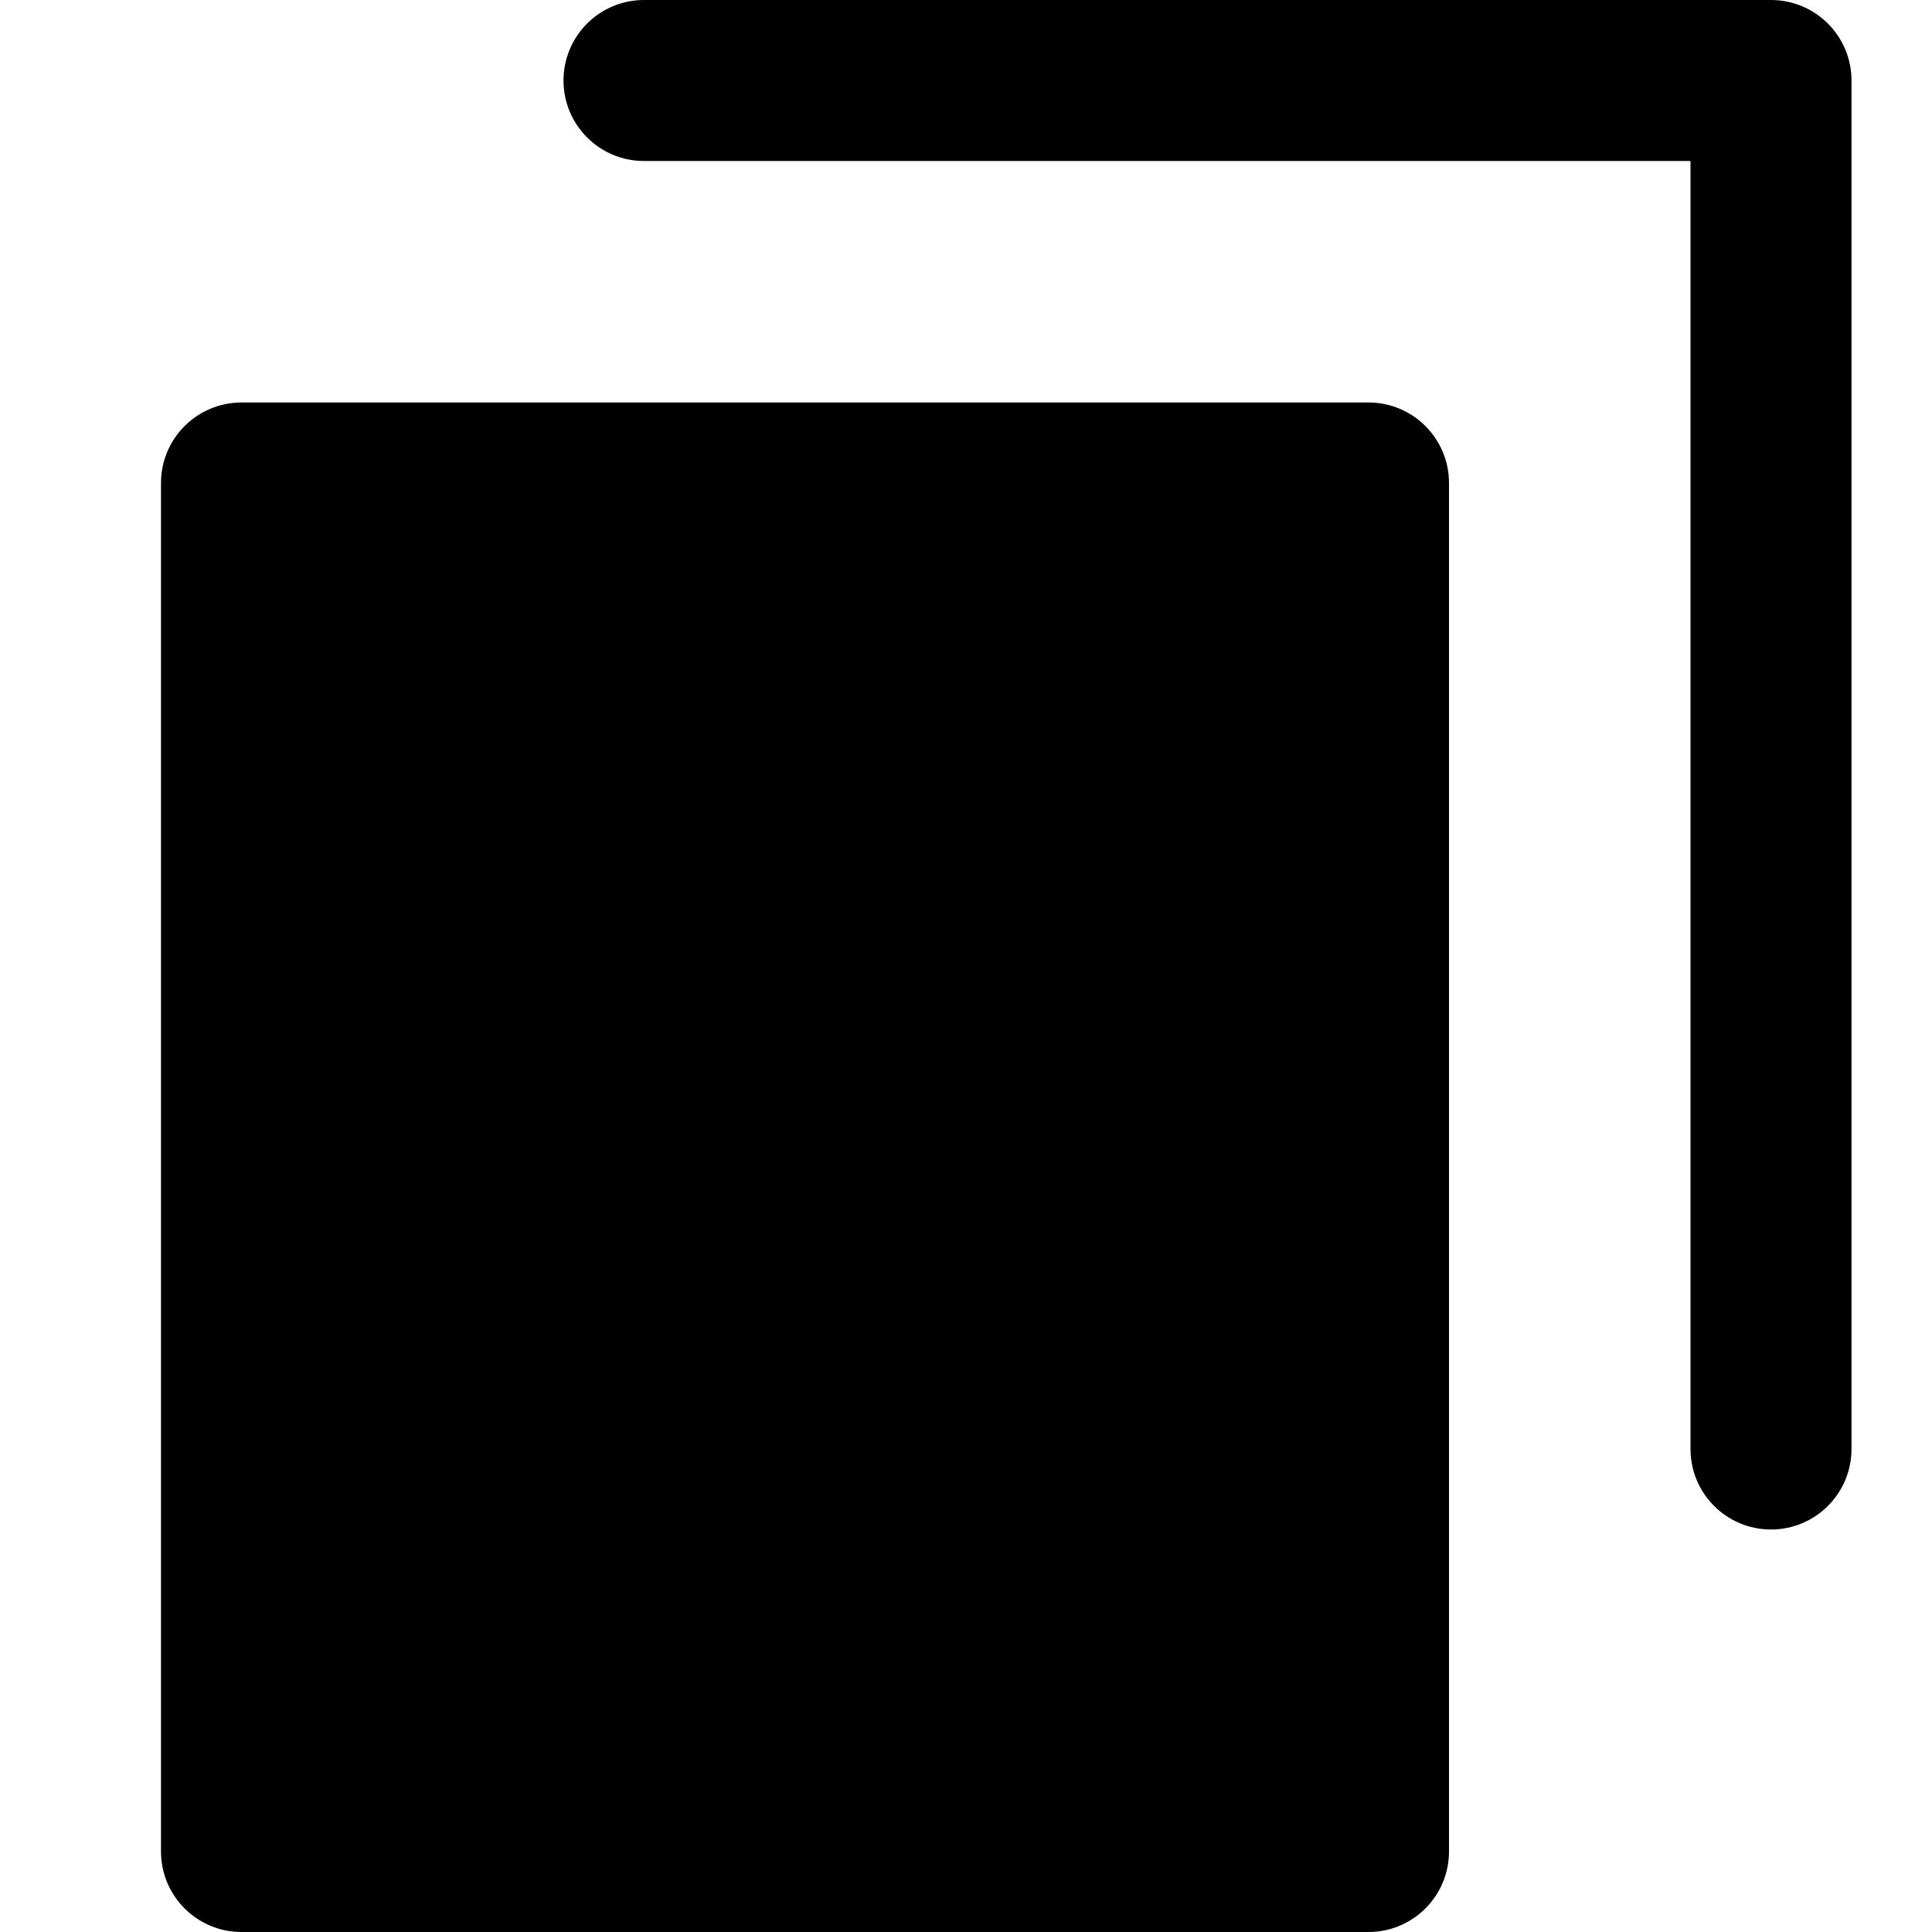
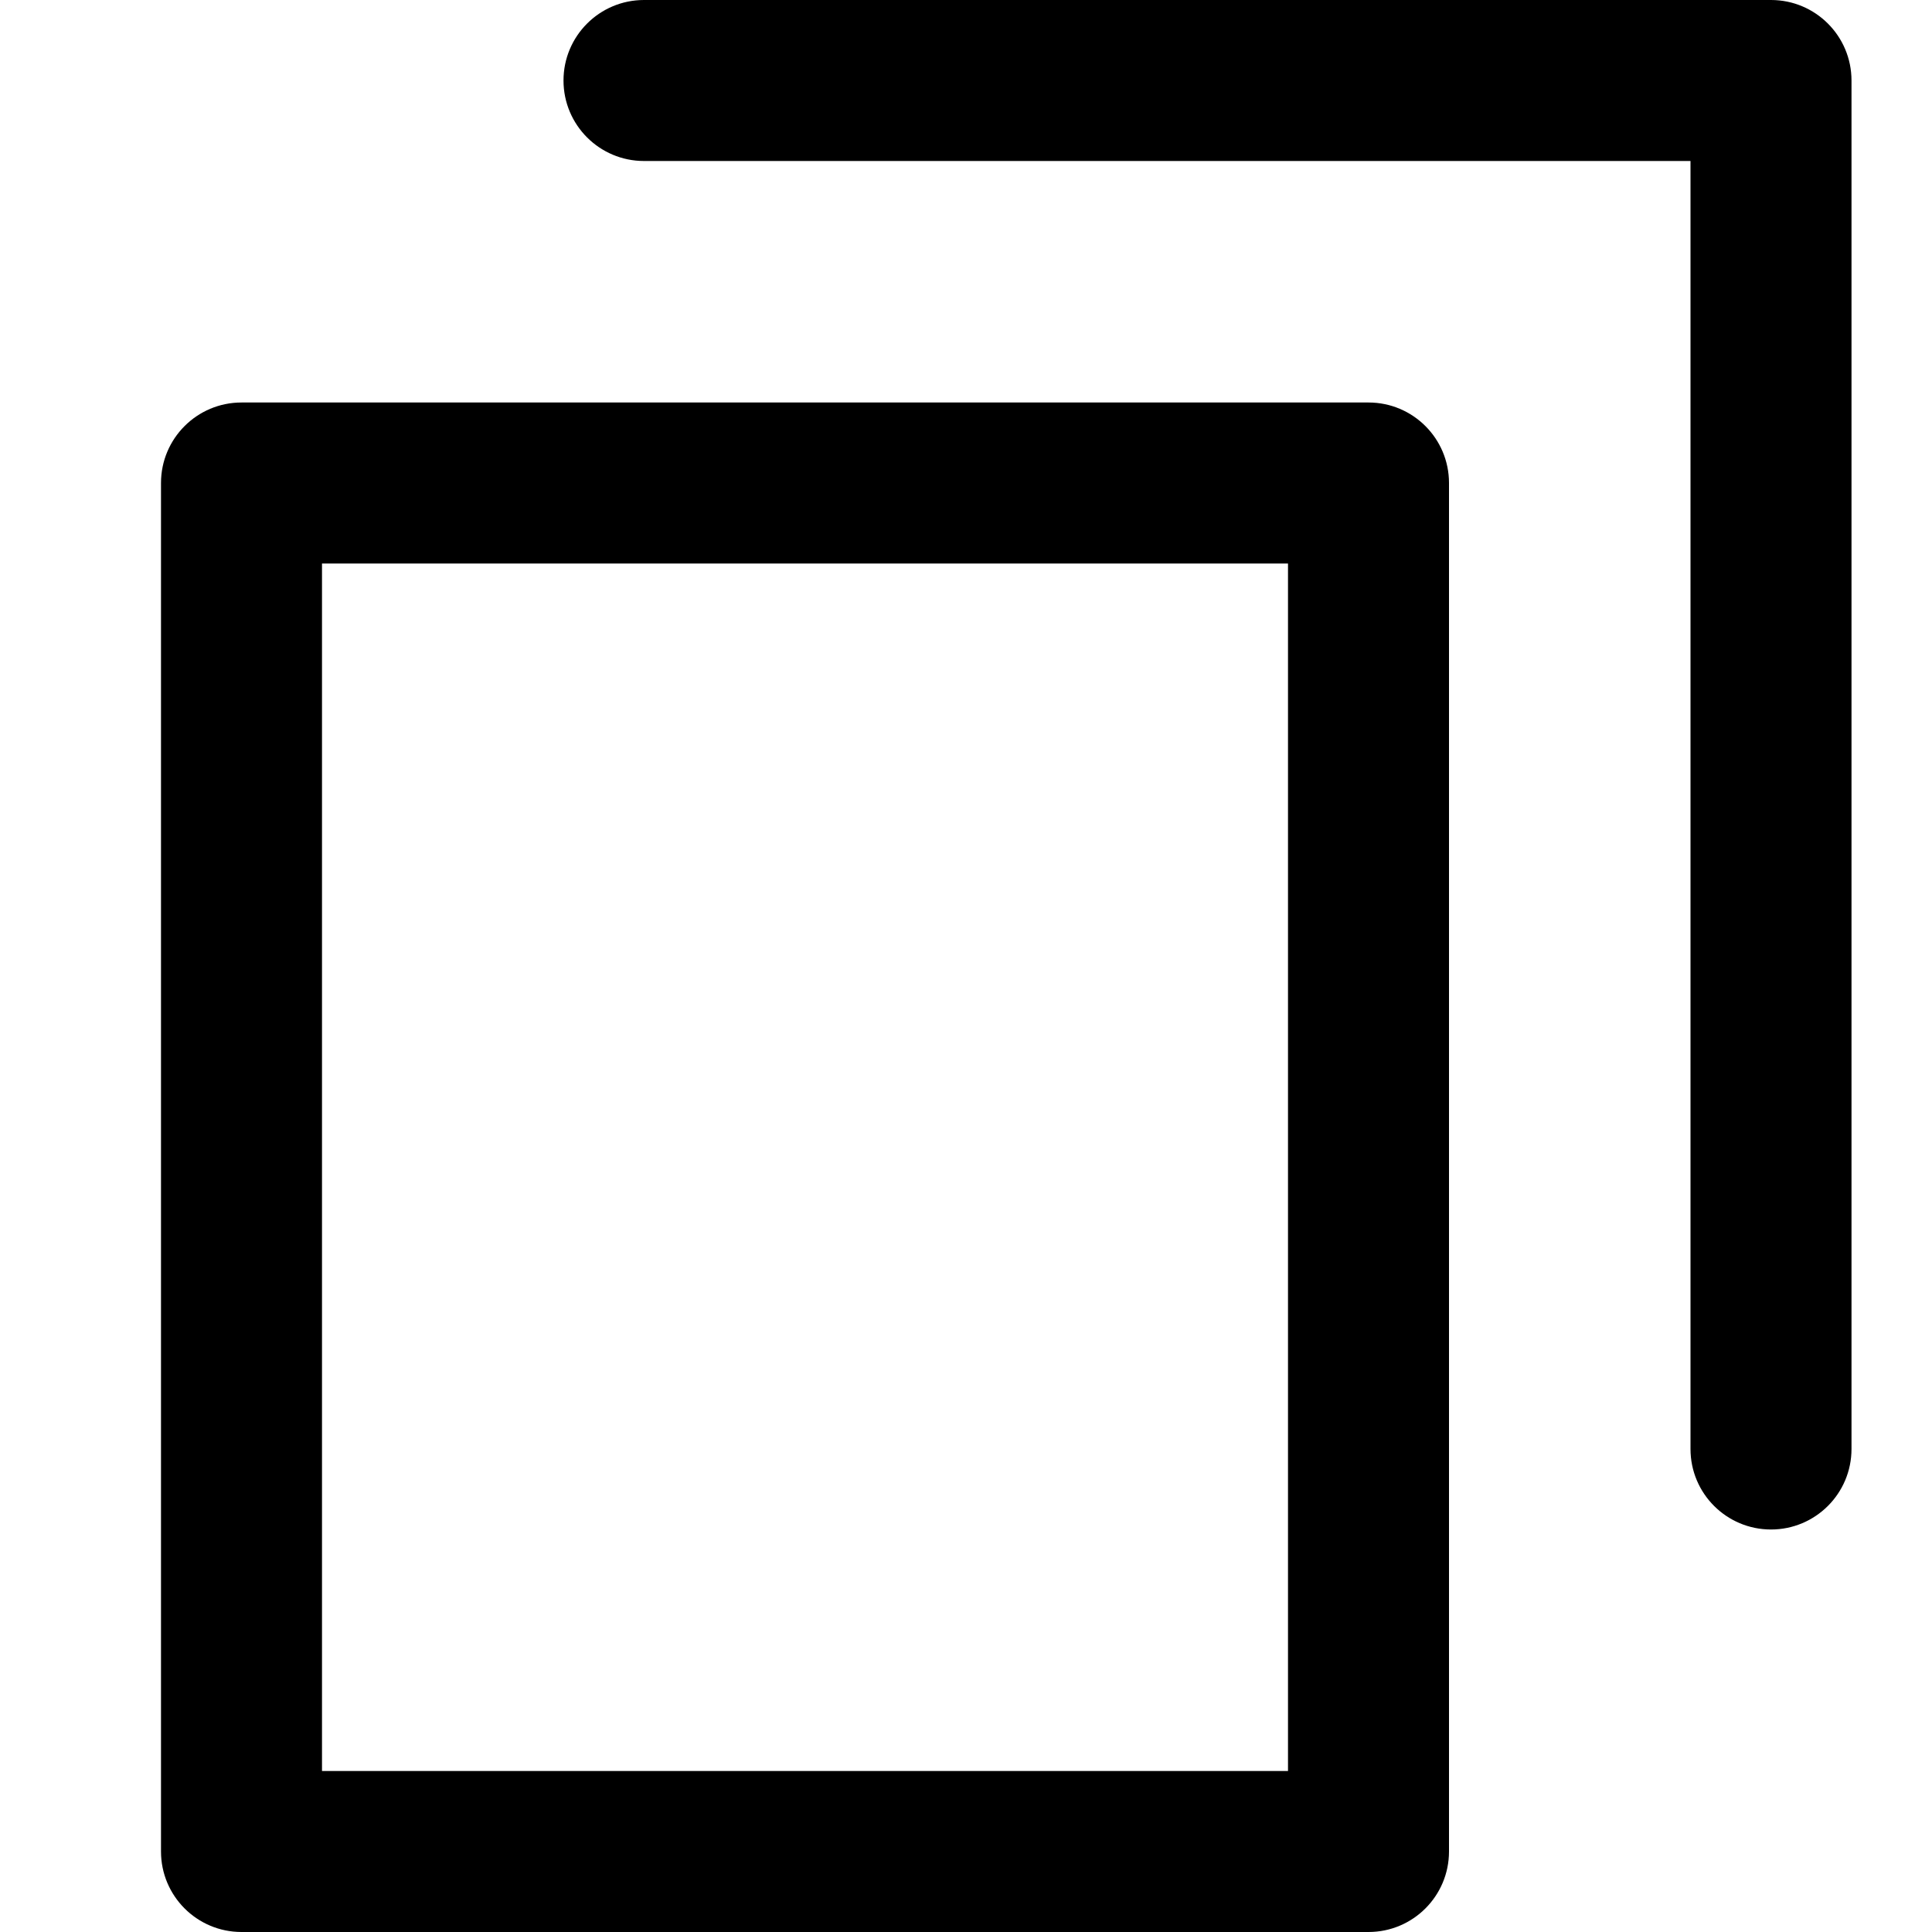
- <svg xmlns="http://www.w3.org/2000/svg" viewBox="0 0 24 24">
-   <path d="M4 22h12V7H4v15zM17 5H3a1 1 0 0 0-1 1v17a1 1 0 0 0 1 1h14a1 1 0 0 0 1-1V6a1 1 0 0 0-1-1zm5-5H8a1 1 0 1 0 0 2h13v16a1 1 0 1 0 2 0V1a1 1 0 0 0-1-1" />
+ <svg xmlns="http://www.w3.org/2000/svg" xmlns:xlink="http://www.w3.org/1999/xlink" viewBox="0 0 24 24">
+   <defs>
+     <path id="pages-a" d="M4 22h12V7H4v15zM17 5H3a1 1 0 0 0-1 1v17a1 1 0 0 0 1 1h14a1 1 0 0 0 1-1V6a1 1 0 0 0-1-1zm5-5H8a1 1 0 1 0 0 2h13v16a1 1 0 1 0 2 0V1a1 1 0 0 0-1-1" />
+   </defs>
+   <use fill-rule="evenodd" xlink:href="#pages-a" />
</svg>
